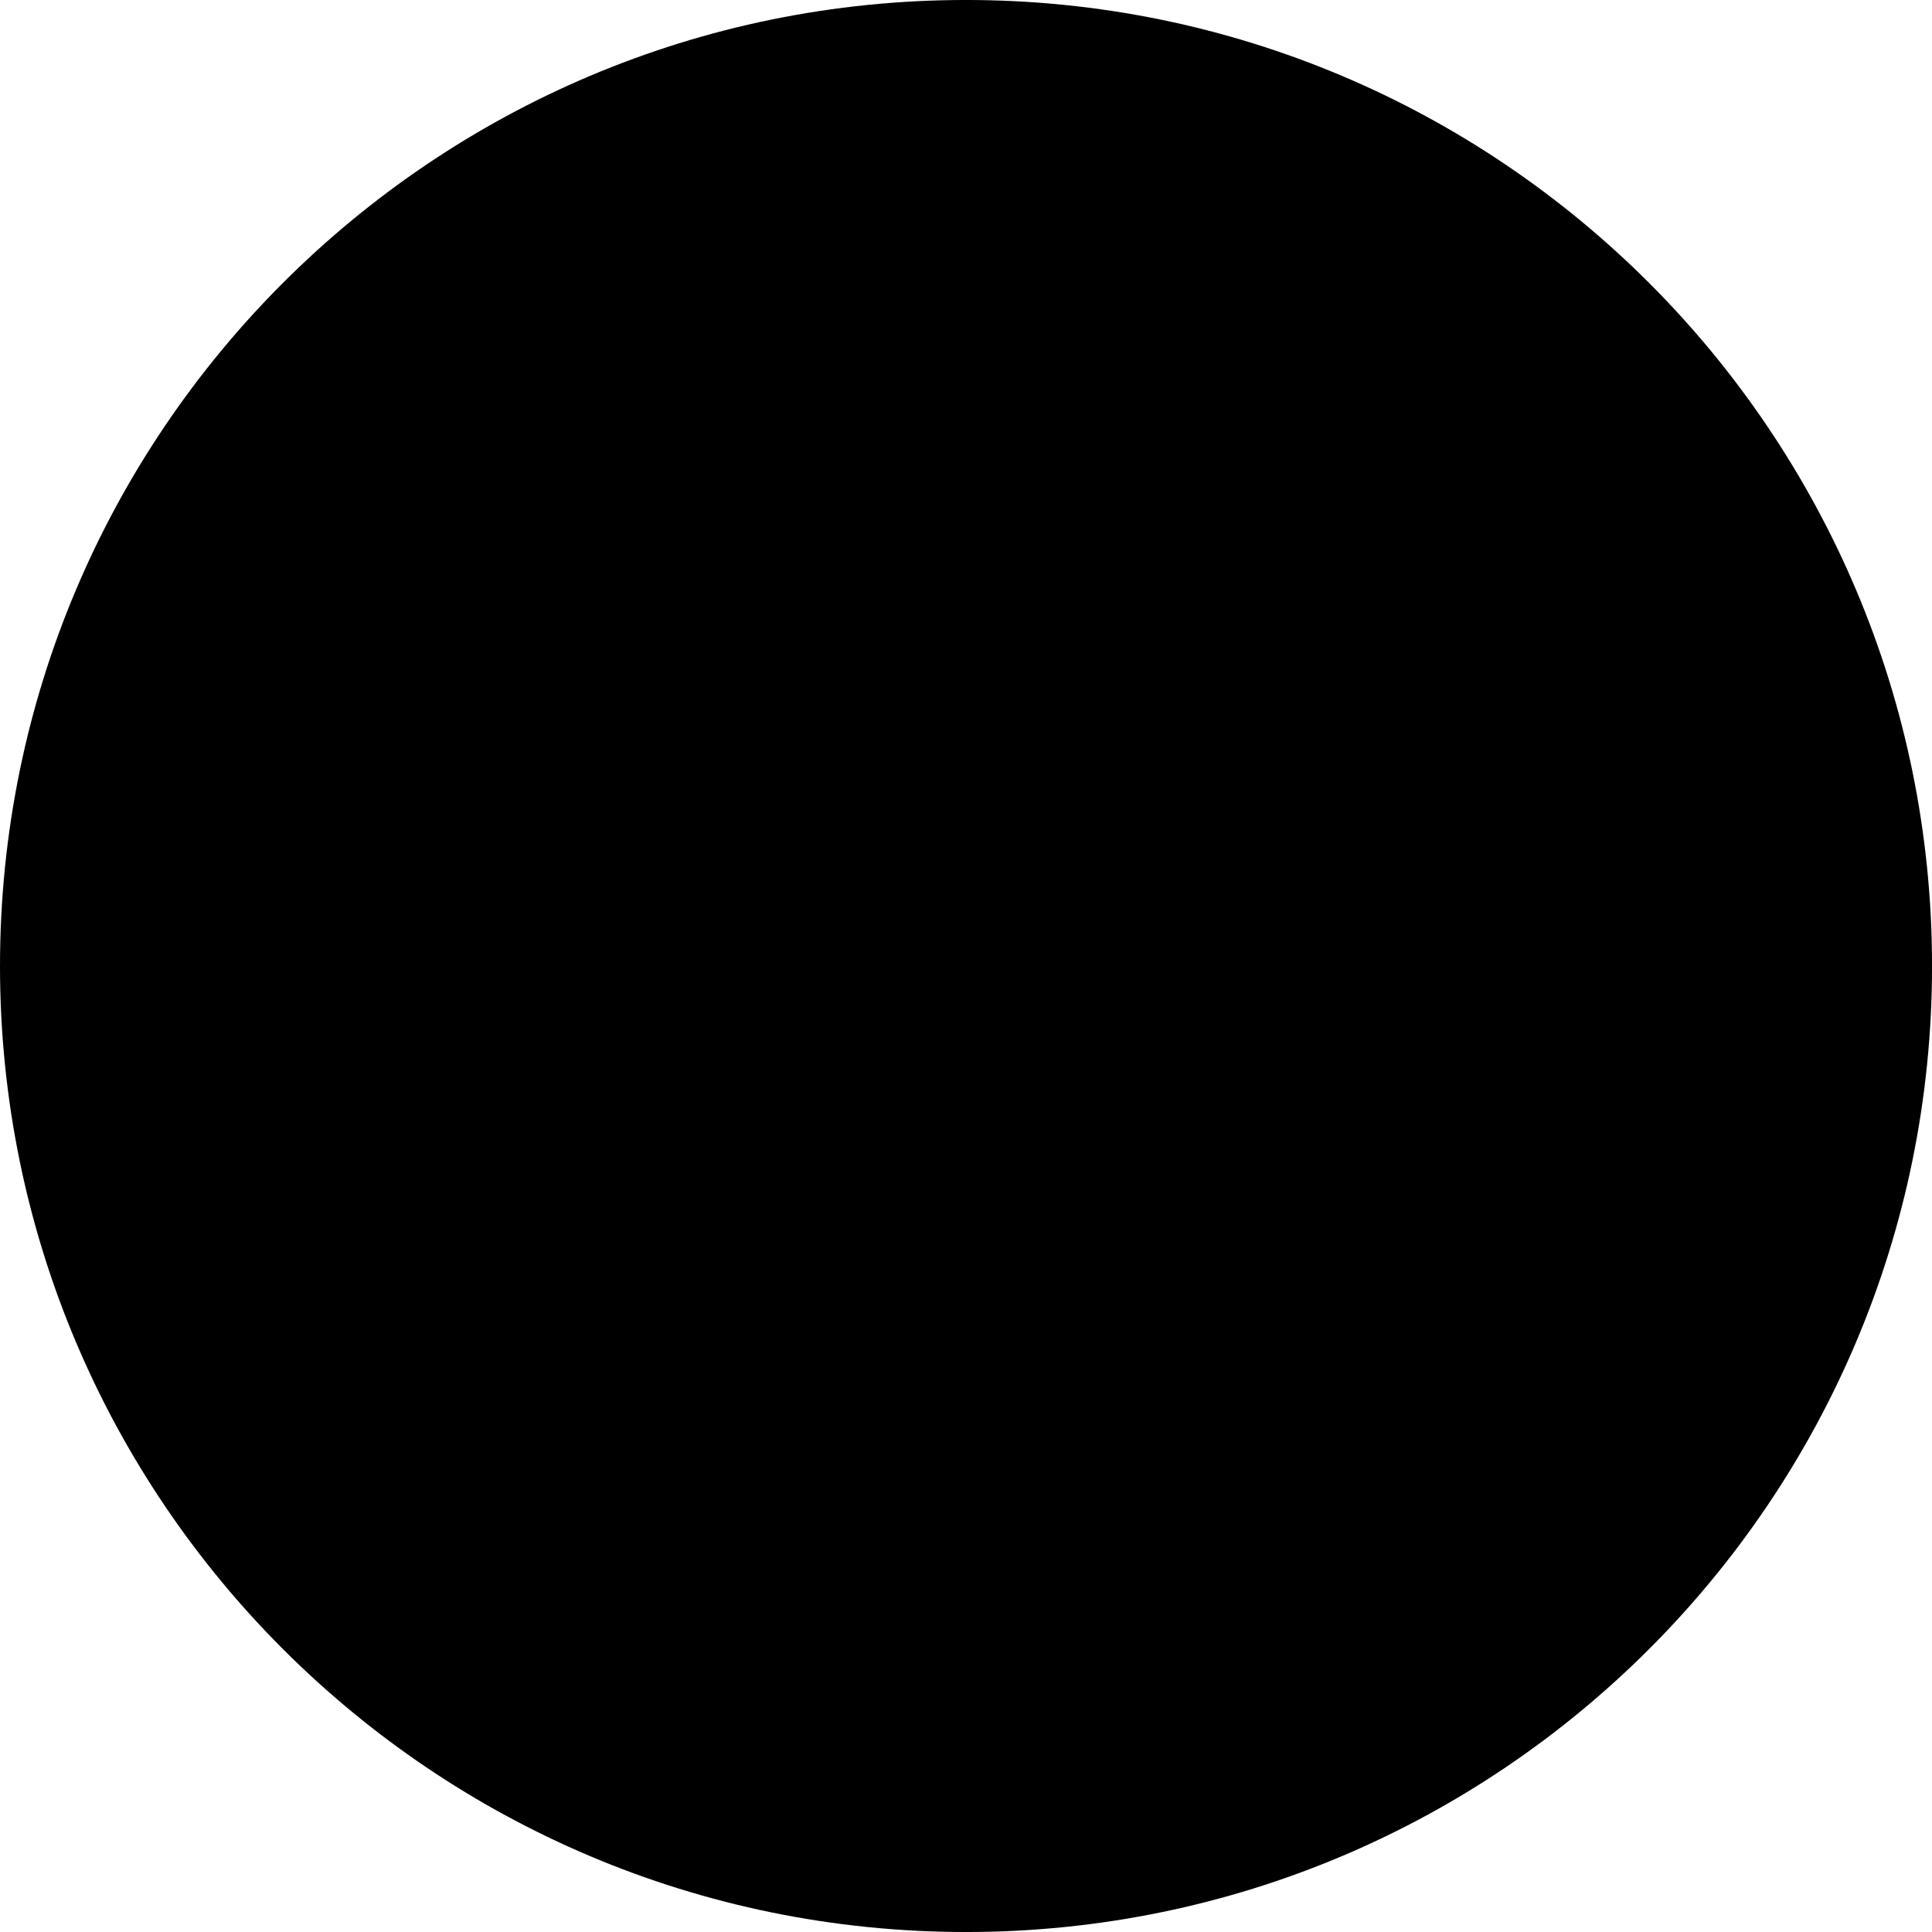
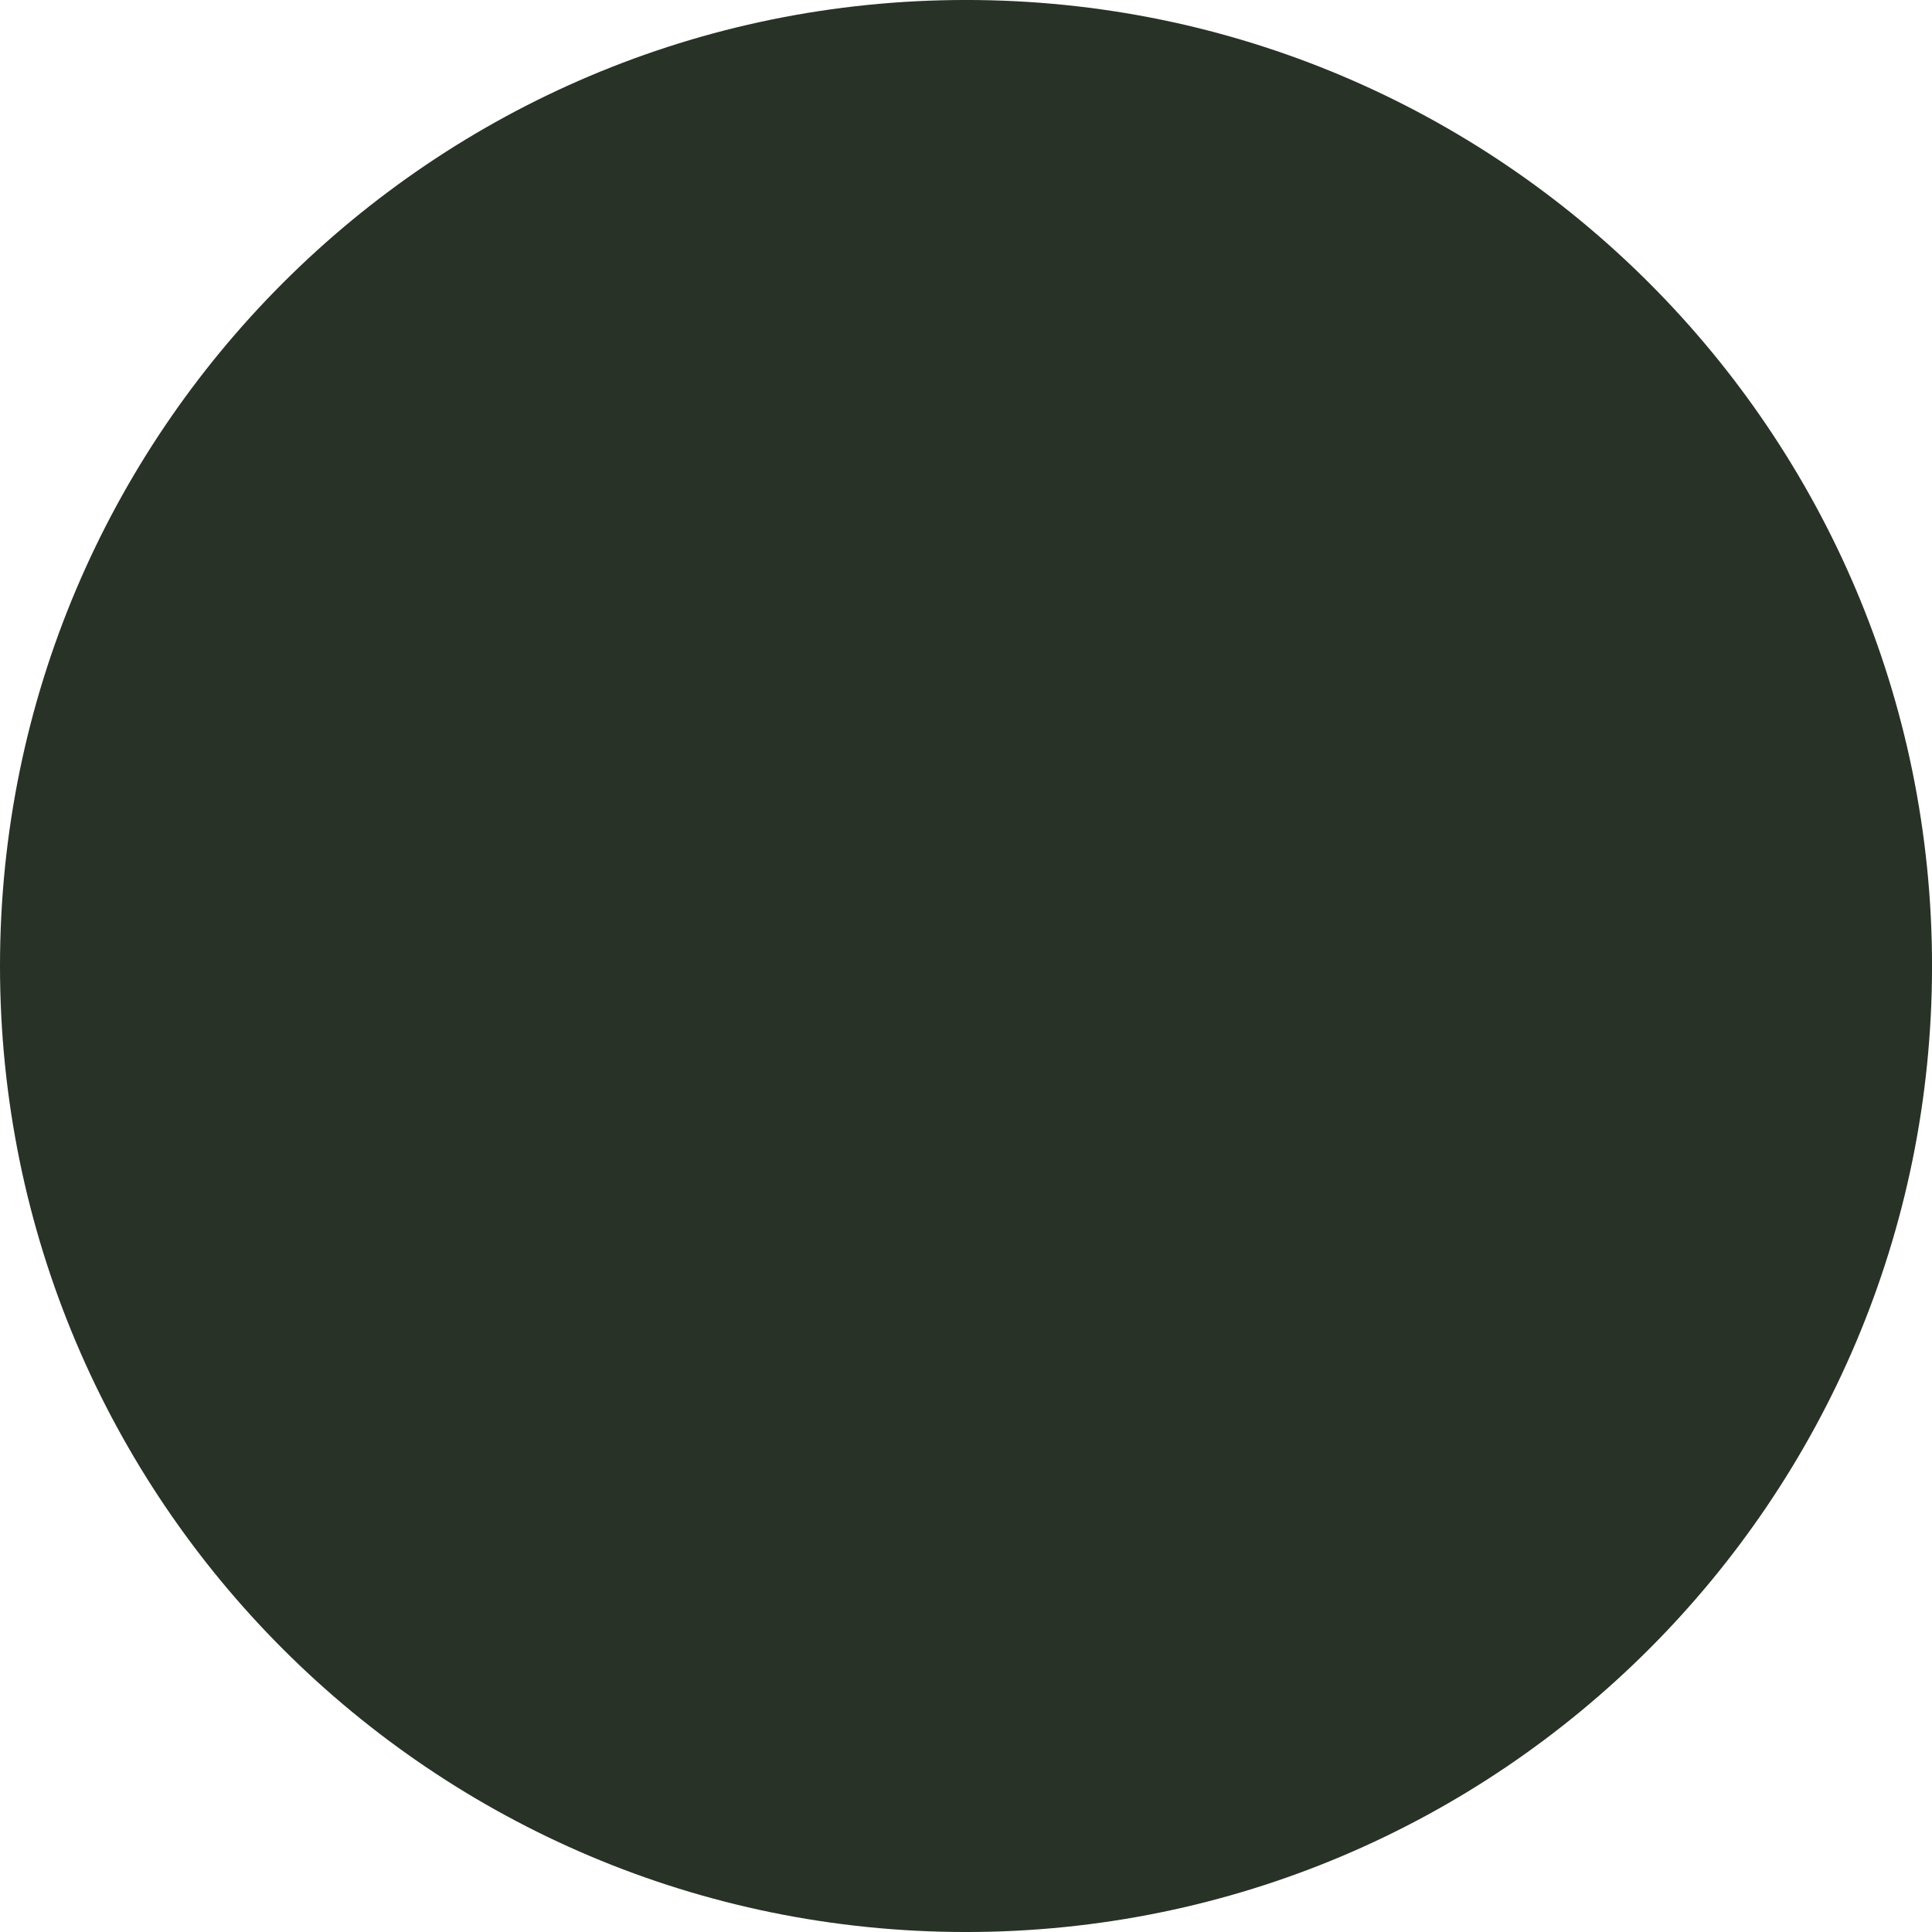
<svg xmlns="http://www.w3.org/2000/svg" width="58.641mm" height="58.641mm" viewBox="0 0 58.641 58.641" version="1.1" id="svg1">
  <defs id="defs1" />
  <g id="layer1" transform="translate(-59.33101,-62.09059)">
-     <circle style="fill:#000000;stroke-width:1;stroke-linecap:round;paint-order:stroke fill markers" id="path1" cx="88.652" cy="91.411" r="29.321" />
+     <circle style="fill:#283227;stroke-width:1;stroke-linecap:round;paint-order:stroke fill markers" id="path1" cx="88.652" cy="91.411" r="29.321" />
  </g>
</svg>
